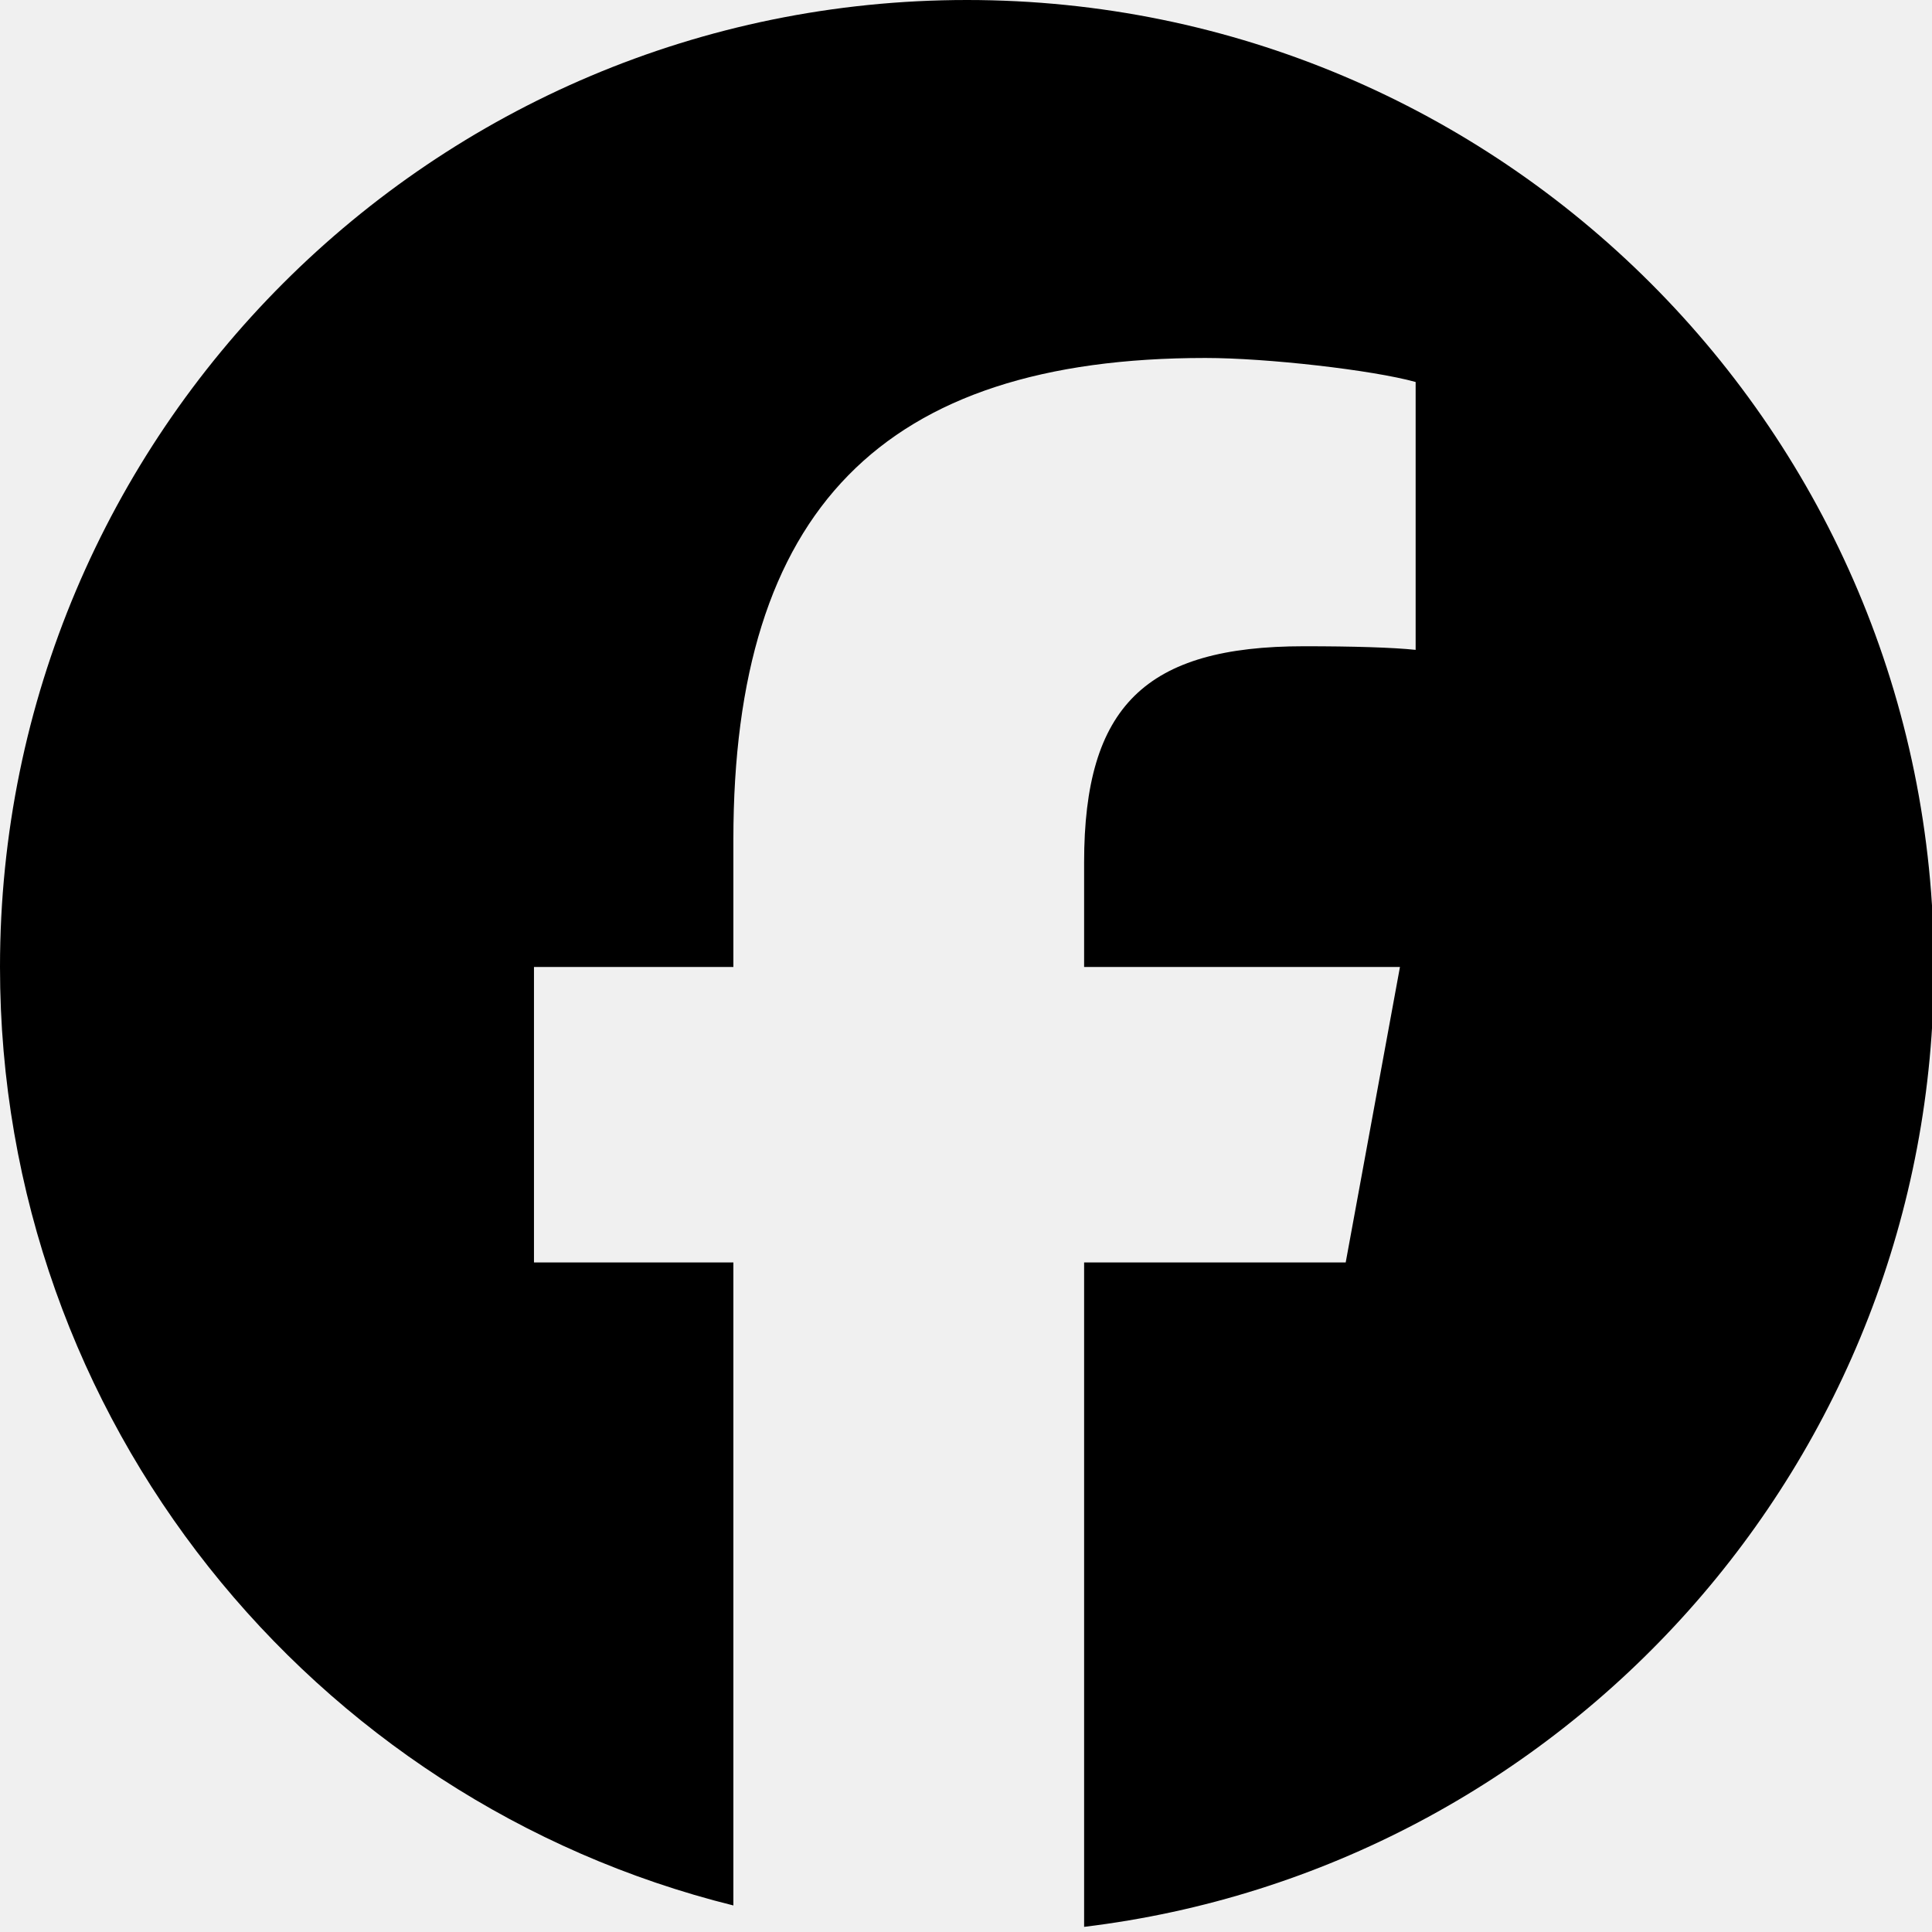
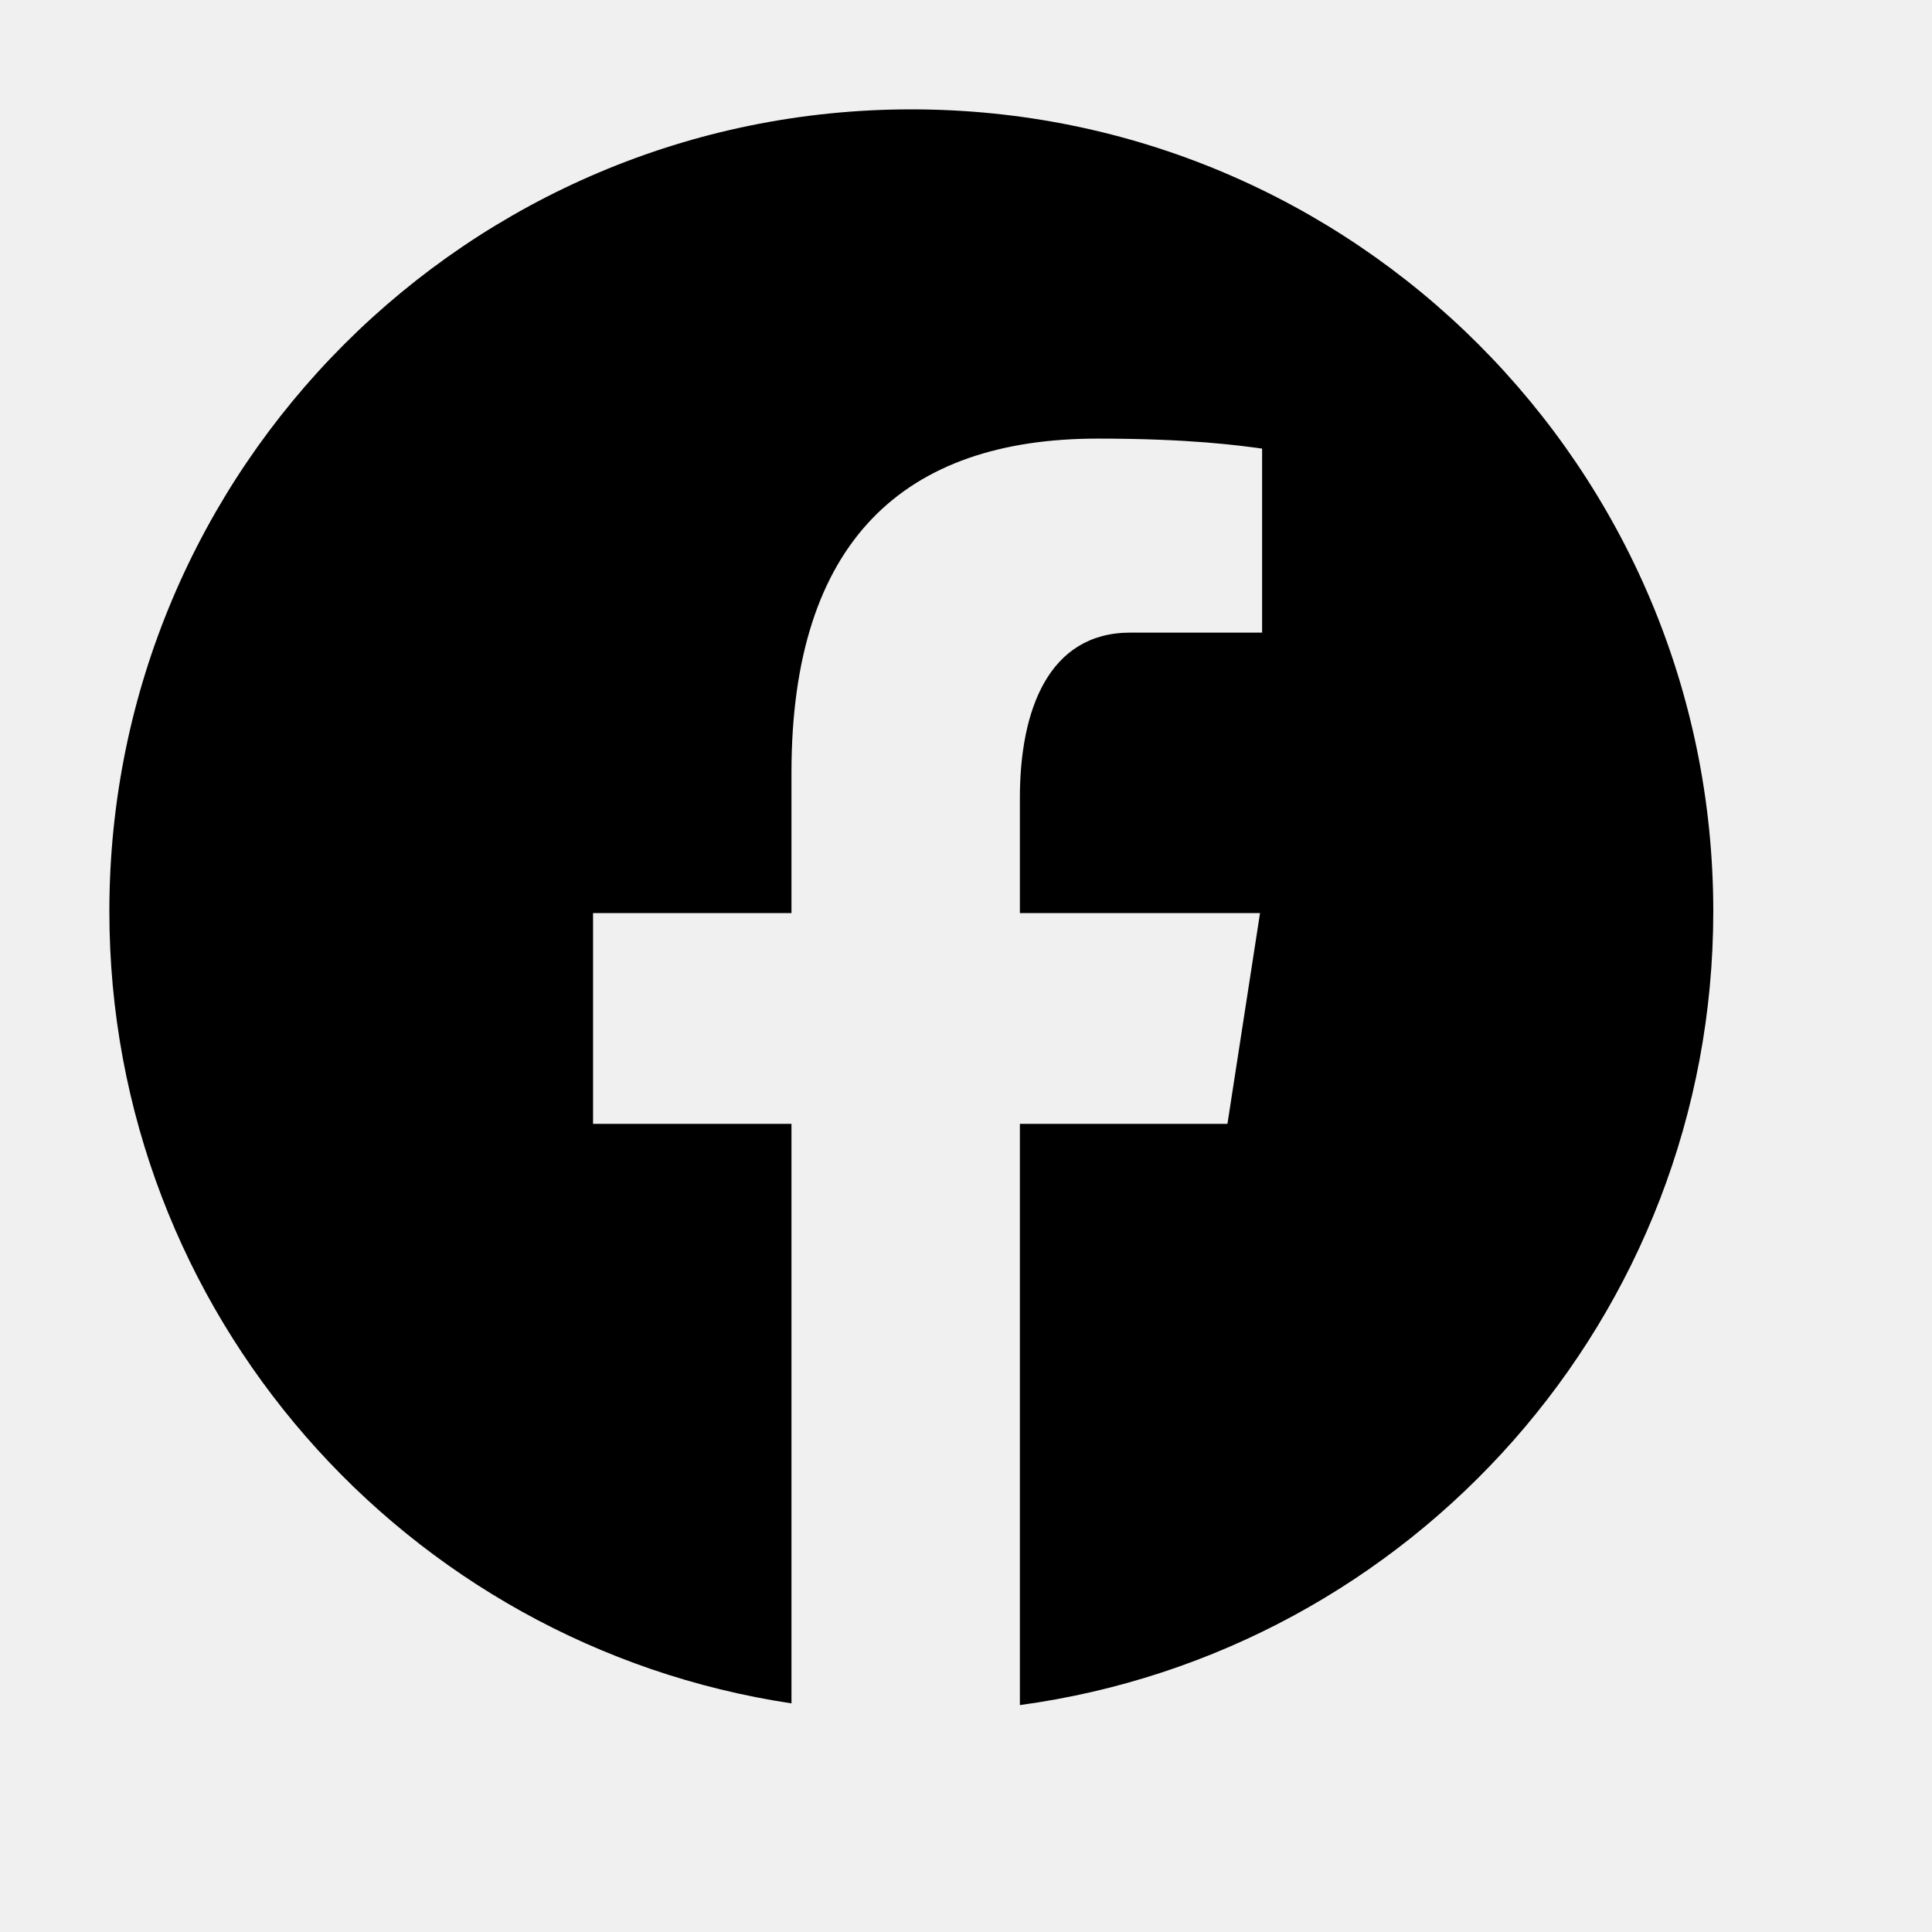
- <svg xmlns="http://www.w3.org/2000/svg" version="1.1" id="svg9" width="47" height="47" viewBox="0 0 666 666">
-   <defs id="defs13">
-     <clipPath clipPathUnits="userSpaceOnUse" id="clipPath25">
-       <path d="M 0,700 H 700 V 0 H 0 Z" id="path23" />
-     </clipPath>
-   </defs>
-   <g id="g17" transform="matrix(1.333333,0,0,-1.333333,-133.3333,800)">
-     <g id="g19">
-       <g id="g21" clip-path="url(#clipPath25)">
-         <g id="g27" transform="translate(600,350)">
-           <path d="m 0,0 c 0,138.071 -111.929,250 -250,250 -138.071,0 -250,-111.929 -250,-250 0,-117.245 80.715,-215.622 189.606,-242.638 v 166.242 h -51.552 V 0 h 51.552 v 32.919 c 0,85.092 38.508,124.532 122.048,124.532 15.838,0 43.167,-3.105 54.347,-6.211 V 81.986 c -5.901,0.621 -16.149,0.932 -28.882,0.932 -40.993,0 -56.832,-15.528 -56.832,-55.9 V 0 h 81.659 l -14.028,-76.396 h -67.631 V -248.169 C -95.927,-233.218 0,-127.818 0,0" style="fill:#000000;fill-opacity:1;fill-rule:nonzero;stroke:none" id="path29" />
-         </g>
-         <g id="g31" transform="translate(447.9175,273.6036)">
-           <path d="M 0,0 14.029,76.396 H -67.63 v 27.019 c 0,40.372 15.838,55.899 56.831,55.899 12.733,0 22.981,-0.31 28.882,-0.931 v 69.253 c -11.18,3.106 -38.509,6.212 -54.347,6.212 -83.539,0 -122.048,-39.441 -122.048,-124.533 V 76.396 h -51.552 V 0 h 51.552 v -166.242 c 19.343,-4.798 39.568,-7.362 60.394,-7.362 10.254,0 20.358,0.632 30.288,1.831 L -67.63,0 Z" style="fill:#ffffff;fill-opacity:0;fill-rule:nonzero;stroke:none" id="path33" />
-         </g>
-       </g>
-     </g>
-   </g>
+ <svg xmlns="http://www.w3.org/2000/svg" viewBox="0 0 53 53">
+   <path d="M25,3C12.85,3,3,12.85,3,25c0,11.03,8.125,20.137,18.712,21.728V30.831h-5.443v-5.783h5.443v-3.848 c0-6.371,3.104-9.168,8.399-9.168c2.536,0,3.877,0.188,4.512,0.274v5.048h-3.612c-2.248,0-3.033,2.131-3.033,4.533v3.161h6.588 l-0.894,5.783h-5.694v15.944C38.716,45.318,47,36.137,47,25C47,12.85,37.15,3,25,3z" />
</svg>
